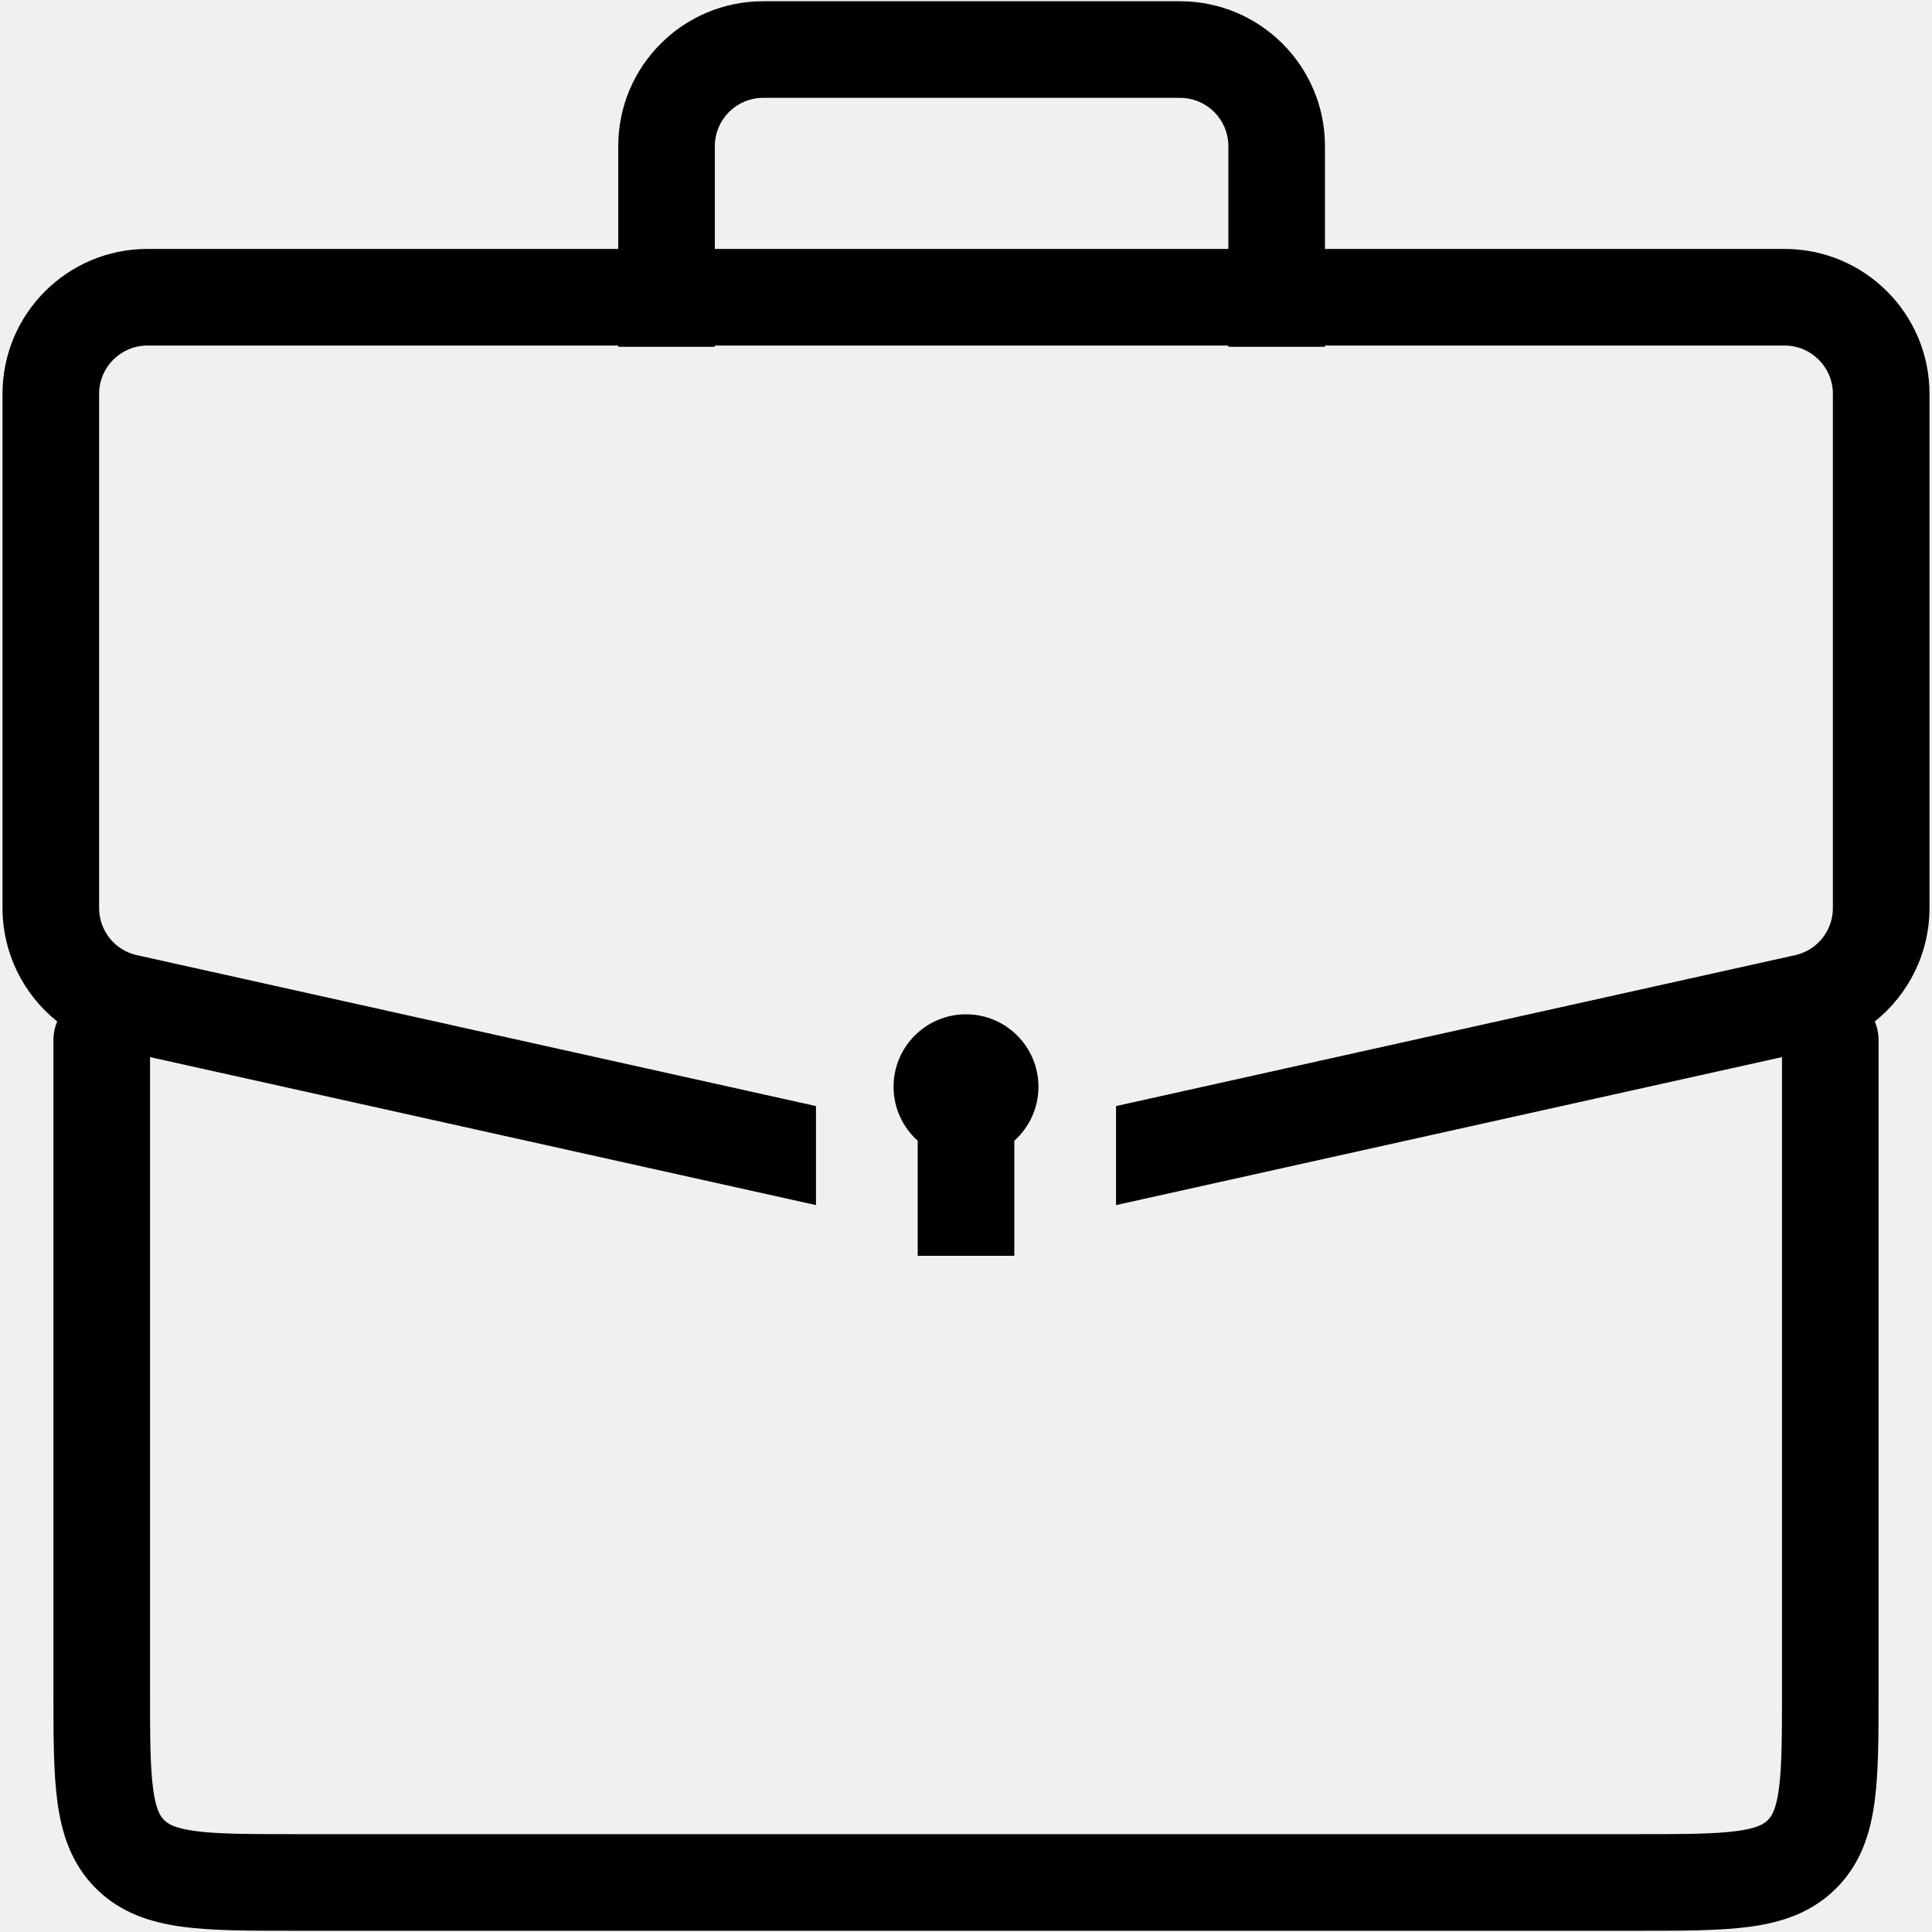
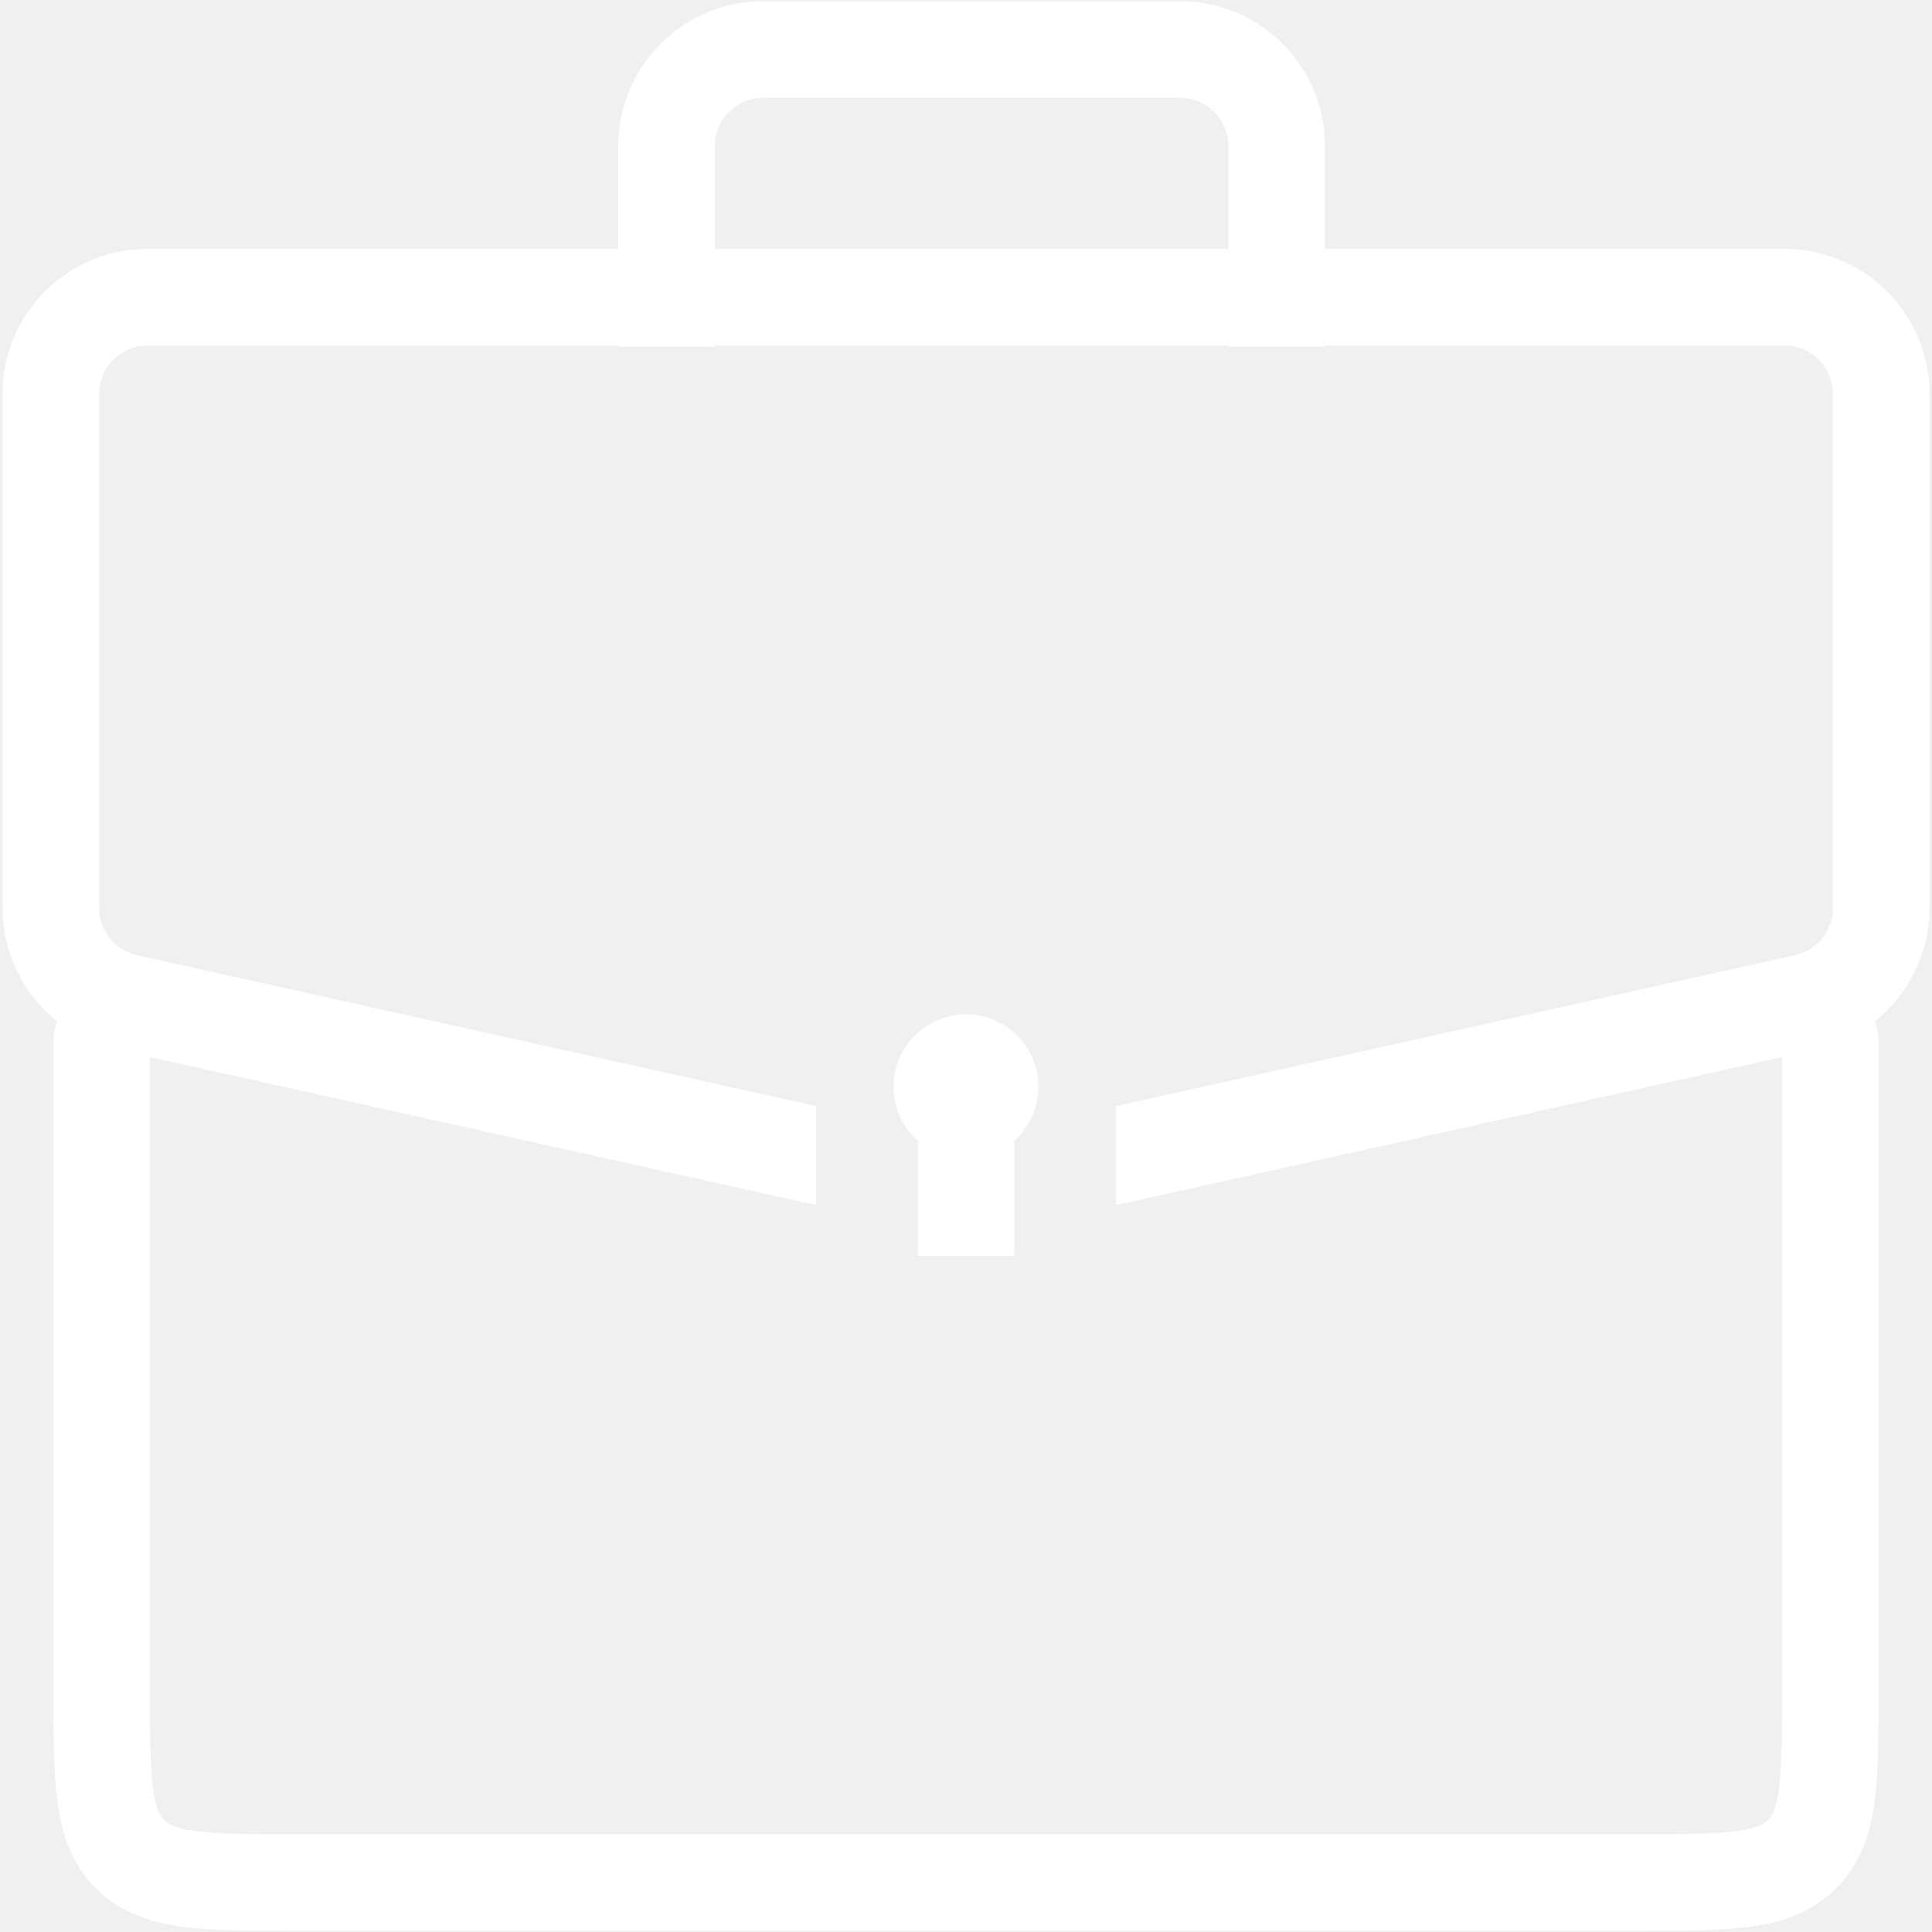
<svg xmlns="http://www.w3.org/2000/svg" width="20" height="20" viewBox="0 0 20 20" fill="none">
-   <path fill-rule="evenodd" clip-rule="evenodd" d="M7.4 1.513C7.4 1.237 7.624 1.013 7.9 1.013H12.216C12.492 1.013 12.716 1.237 12.716 1.513V2.577H7.4V1.513ZM13.716 1.513V2.577H18.474C19.302 2.577 19.974 3.248 19.974 4.077V9.4C19.974 9.869 19.756 10.296 19.408 10.574C19.433 10.634 19.447 10.7 19.447 10.769V17.487V17.52V17.52C19.447 17.963 19.447 18.345 19.406 18.651C19.362 18.979 19.263 19.293 19.008 19.548C18.753 19.803 18.439 19.902 18.111 19.946C17.805 19.987 17.424 19.987 16.98 19.987L16.947 19.987H3.053L3.02 19.987C2.576 19.987 2.195 19.987 1.889 19.946C1.561 19.902 1.247 19.803 0.992 19.548C0.737 19.293 0.638 18.979 0.594 18.651C0.553 18.345 0.553 17.963 0.553 17.52L0.553 17.487V10.769C0.553 10.7 0.567 10.634 0.592 10.574C0.244 10.296 0.026 9.869 0.026 9.4V4.077C0.026 3.248 0.698 2.577 1.526 2.577H6.4V1.513C6.4 0.684 7.072 0.013 7.9 0.013H12.216C13.044 0.013 13.716 0.684 13.716 1.513ZM12.716 3.59V3.577H7.4V3.59H6.4V3.577H1.526C1.25 3.577 1.026 3.801 1.026 4.077V9.4C1.026 9.635 1.189 9.838 1.418 9.888L8.447 11.45V12.475L1.553 10.943V17.487C1.553 17.973 1.554 18.287 1.585 18.518C1.614 18.735 1.661 18.803 1.699 18.841C1.737 18.879 1.805 18.926 2.022 18.955C2.253 18.986 2.567 18.987 3.053 18.987H16.947C17.433 18.987 17.747 18.986 17.978 18.955C18.195 18.926 18.263 18.879 18.301 18.841C18.339 18.803 18.386 18.735 18.415 18.518C18.446 18.287 18.447 17.973 18.447 17.487V10.943L11.553 12.475V11.45L18.582 9.888C18.811 9.838 18.974 9.635 18.974 9.4V4.077C18.974 3.801 18.75 3.577 18.474 3.577H13.716V3.59H12.716ZM10.5 11.809C10.653 11.672 10.75 11.472 10.75 11.25C10.75 10.836 10.414 10.5 10 10.5C9.586 10.5 9.25 10.836 9.25 11.25C9.25 11.472 9.347 11.672 9.5 11.809V13H10.5V11.809Z" fill="black" />
+   <path fill-rule="evenodd" clip-rule="evenodd" d="M7.4 1.513C7.4 1.237 7.624 1.013 7.9 1.013H12.216C12.492 1.013 12.716 1.237 12.716 1.513V2.577H7.4V1.513ZM13.716 1.513V2.577H18.474C19.302 2.577 19.974 3.248 19.974 4.077V9.4C19.974 9.869 19.756 10.296 19.408 10.574C19.433 10.634 19.447 10.7 19.447 10.769V17.487V17.52V17.52C19.447 17.963 19.447 18.345 19.406 18.651C19.362 18.979 19.263 19.293 19.008 19.548C18.753 19.803 18.439 19.902 18.111 19.946C17.805 19.987 17.424 19.987 16.98 19.987L16.947 19.987H3.053L3.02 19.987C2.576 19.987 2.195 19.987 1.889 19.946C1.561 19.902 1.247 19.803 0.992 19.548C0.737 19.293 0.638 18.979 0.594 18.651C0.553 18.345 0.553 17.963 0.553 17.52L0.553 17.487V10.769C0.553 10.7 0.567 10.634 0.592 10.574C0.244 10.296 0.026 9.869 0.026 9.4V4.077C0.026 3.248 0.698 2.577 1.526 2.577H6.4V1.513C6.4 0.684 7.072 0.013 7.9 0.013H12.216C13.044 0.013 13.716 0.684 13.716 1.513ZM12.716 3.59V3.577H7.4V3.59H6.4V3.577H1.526C1.25 3.577 1.026 3.801 1.026 4.077V9.4C1.026 9.635 1.189 9.838 1.418 9.888L8.447 11.45V12.475L1.553 10.943V17.487C1.553 17.973 1.554 18.287 1.585 18.518C1.614 18.735 1.661 18.803 1.699 18.841C1.737 18.879 1.805 18.926 2.022 18.955C2.253 18.986 2.567 18.987 3.053 18.987H16.947C17.433 18.987 17.747 18.986 17.978 18.955C18.195 18.926 18.263 18.879 18.301 18.841C18.339 18.803 18.386 18.735 18.415 18.518C18.446 18.287 18.447 17.973 18.447 17.487V10.943L11.553 12.475V11.45L18.582 9.888C18.811 9.838 18.974 9.635 18.974 9.4V4.077C18.974 3.801 18.75 3.577 18.474 3.577H13.716V3.59H12.716ZM10.5 11.809C10.653 11.672 10.75 11.472 10.75 11.25C10.75 10.836 10.414 10.5 10 10.5C9.586 10.5 9.25 10.836 9.25 11.25C9.25 11.472 9.347 11.672 9.5 11.809V13H10.5V11.809Z" fill="white" />
</svg>
